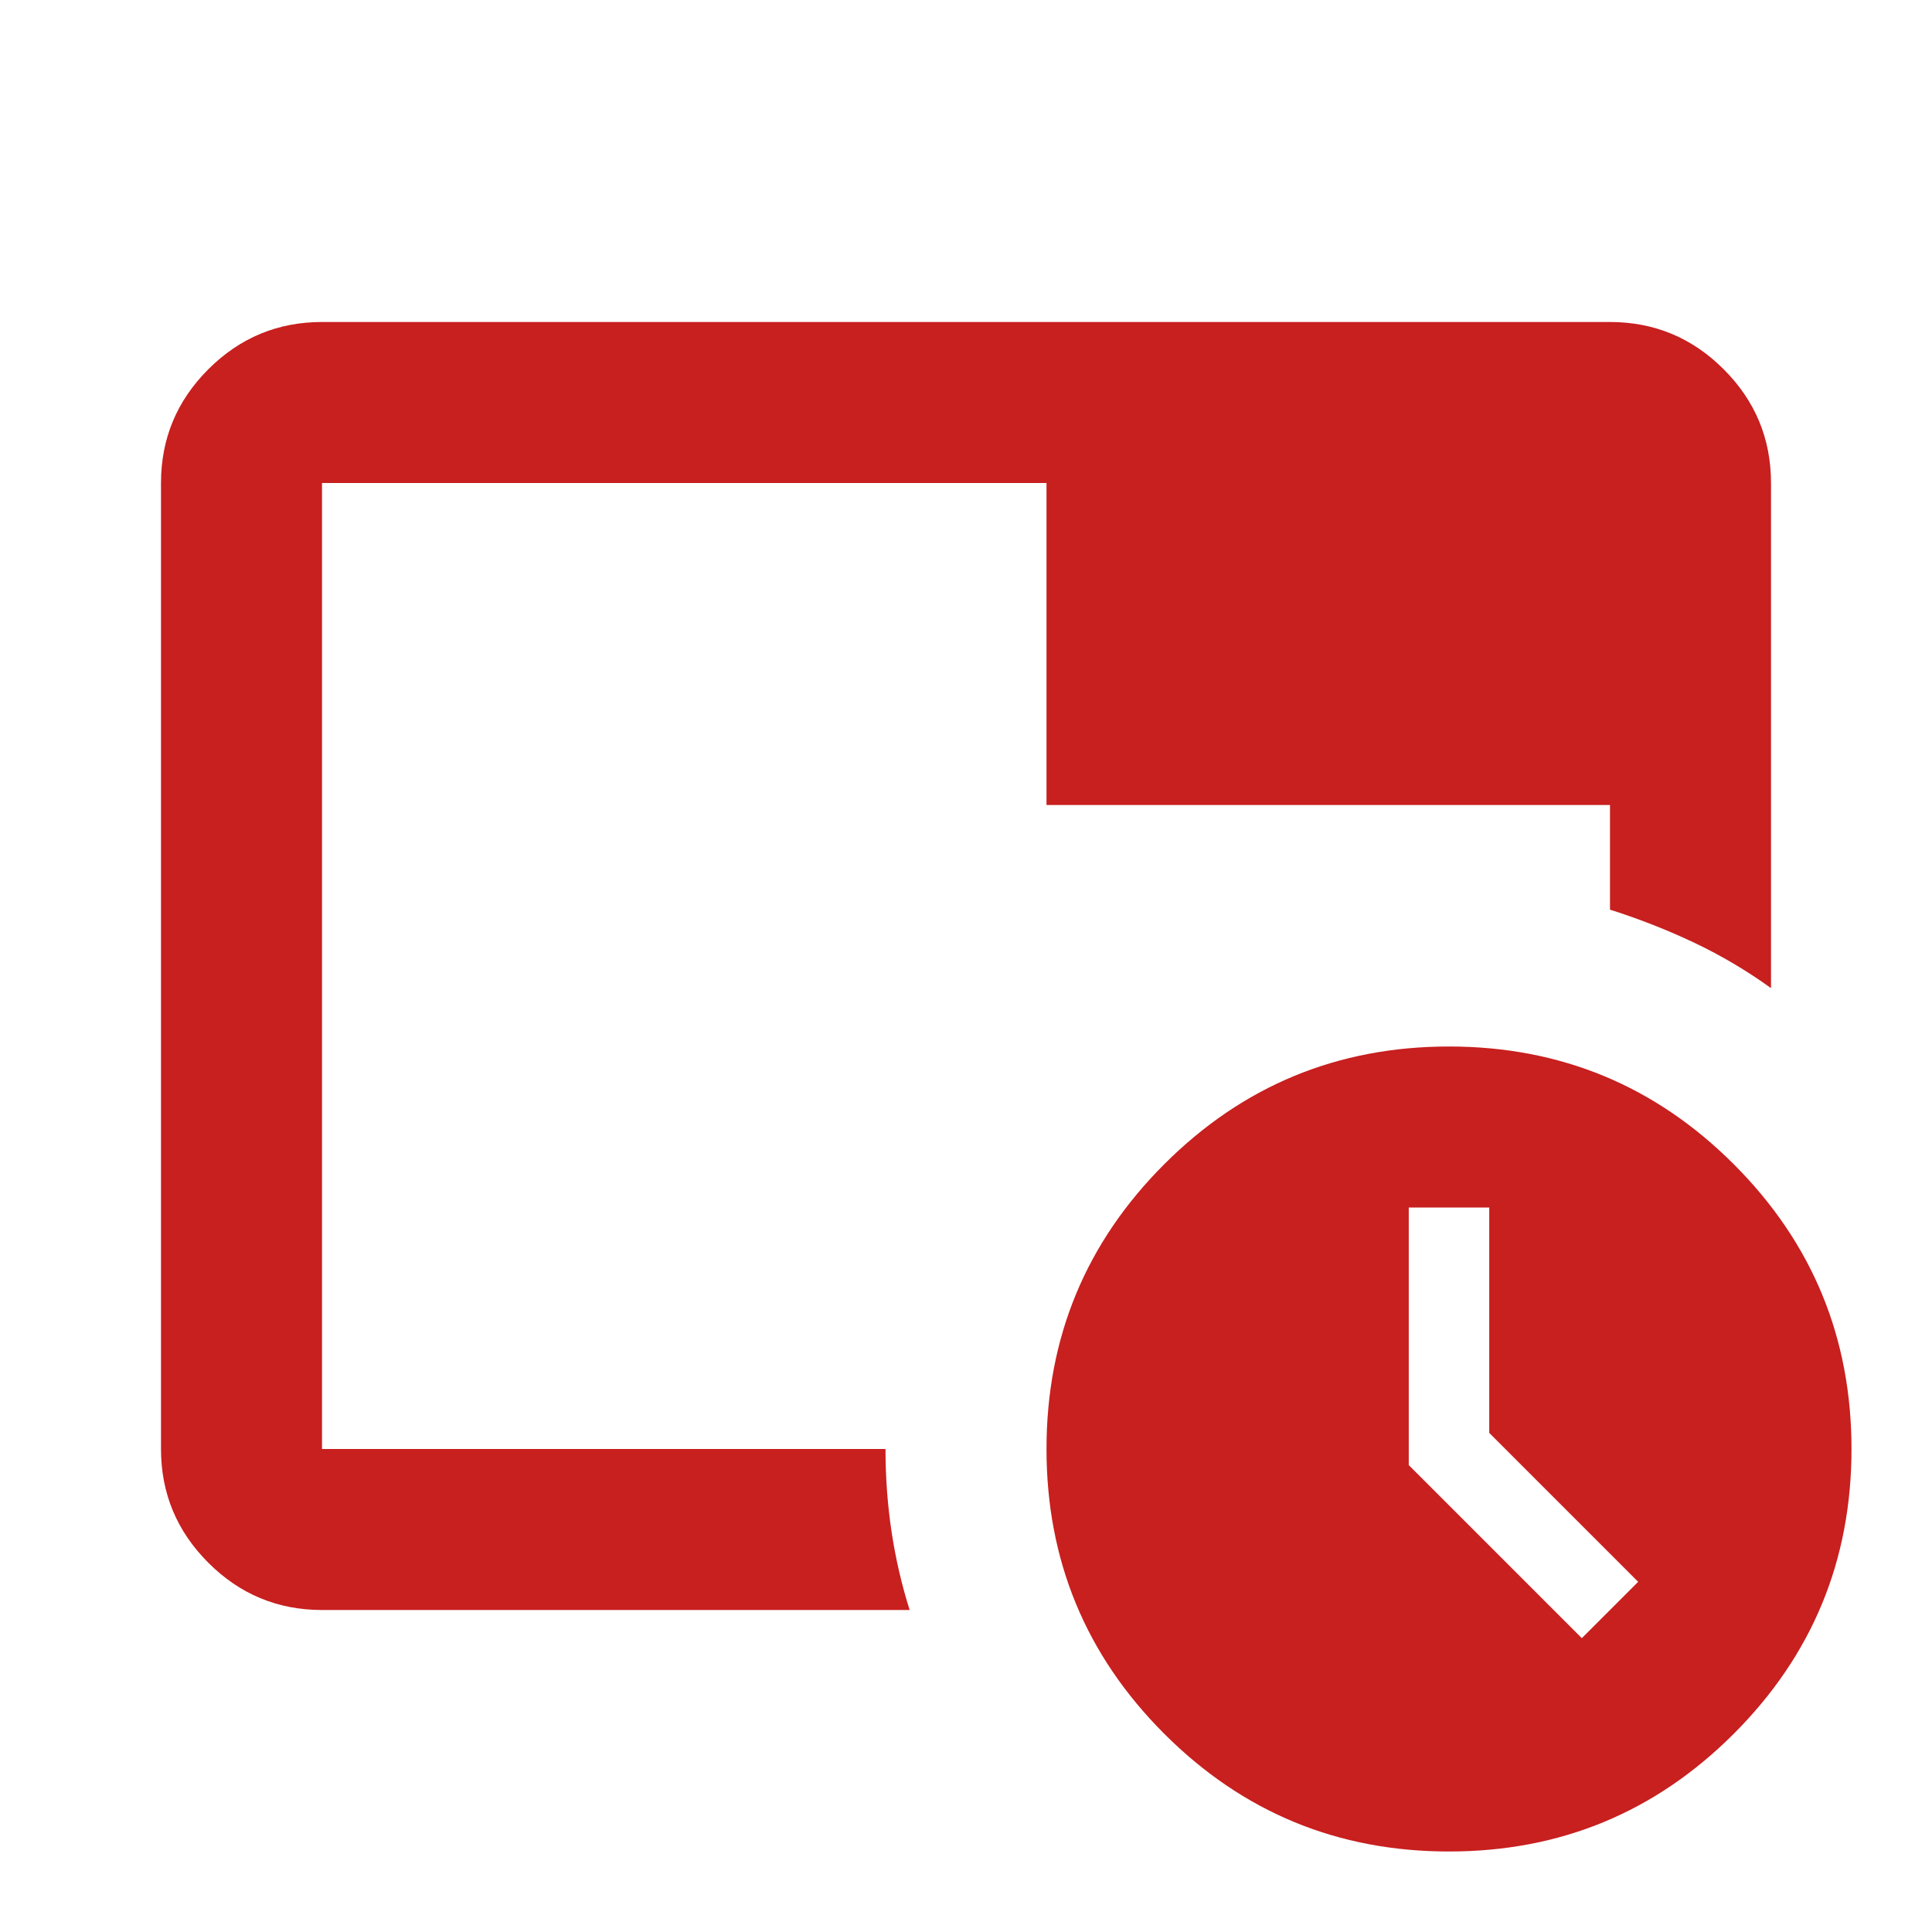
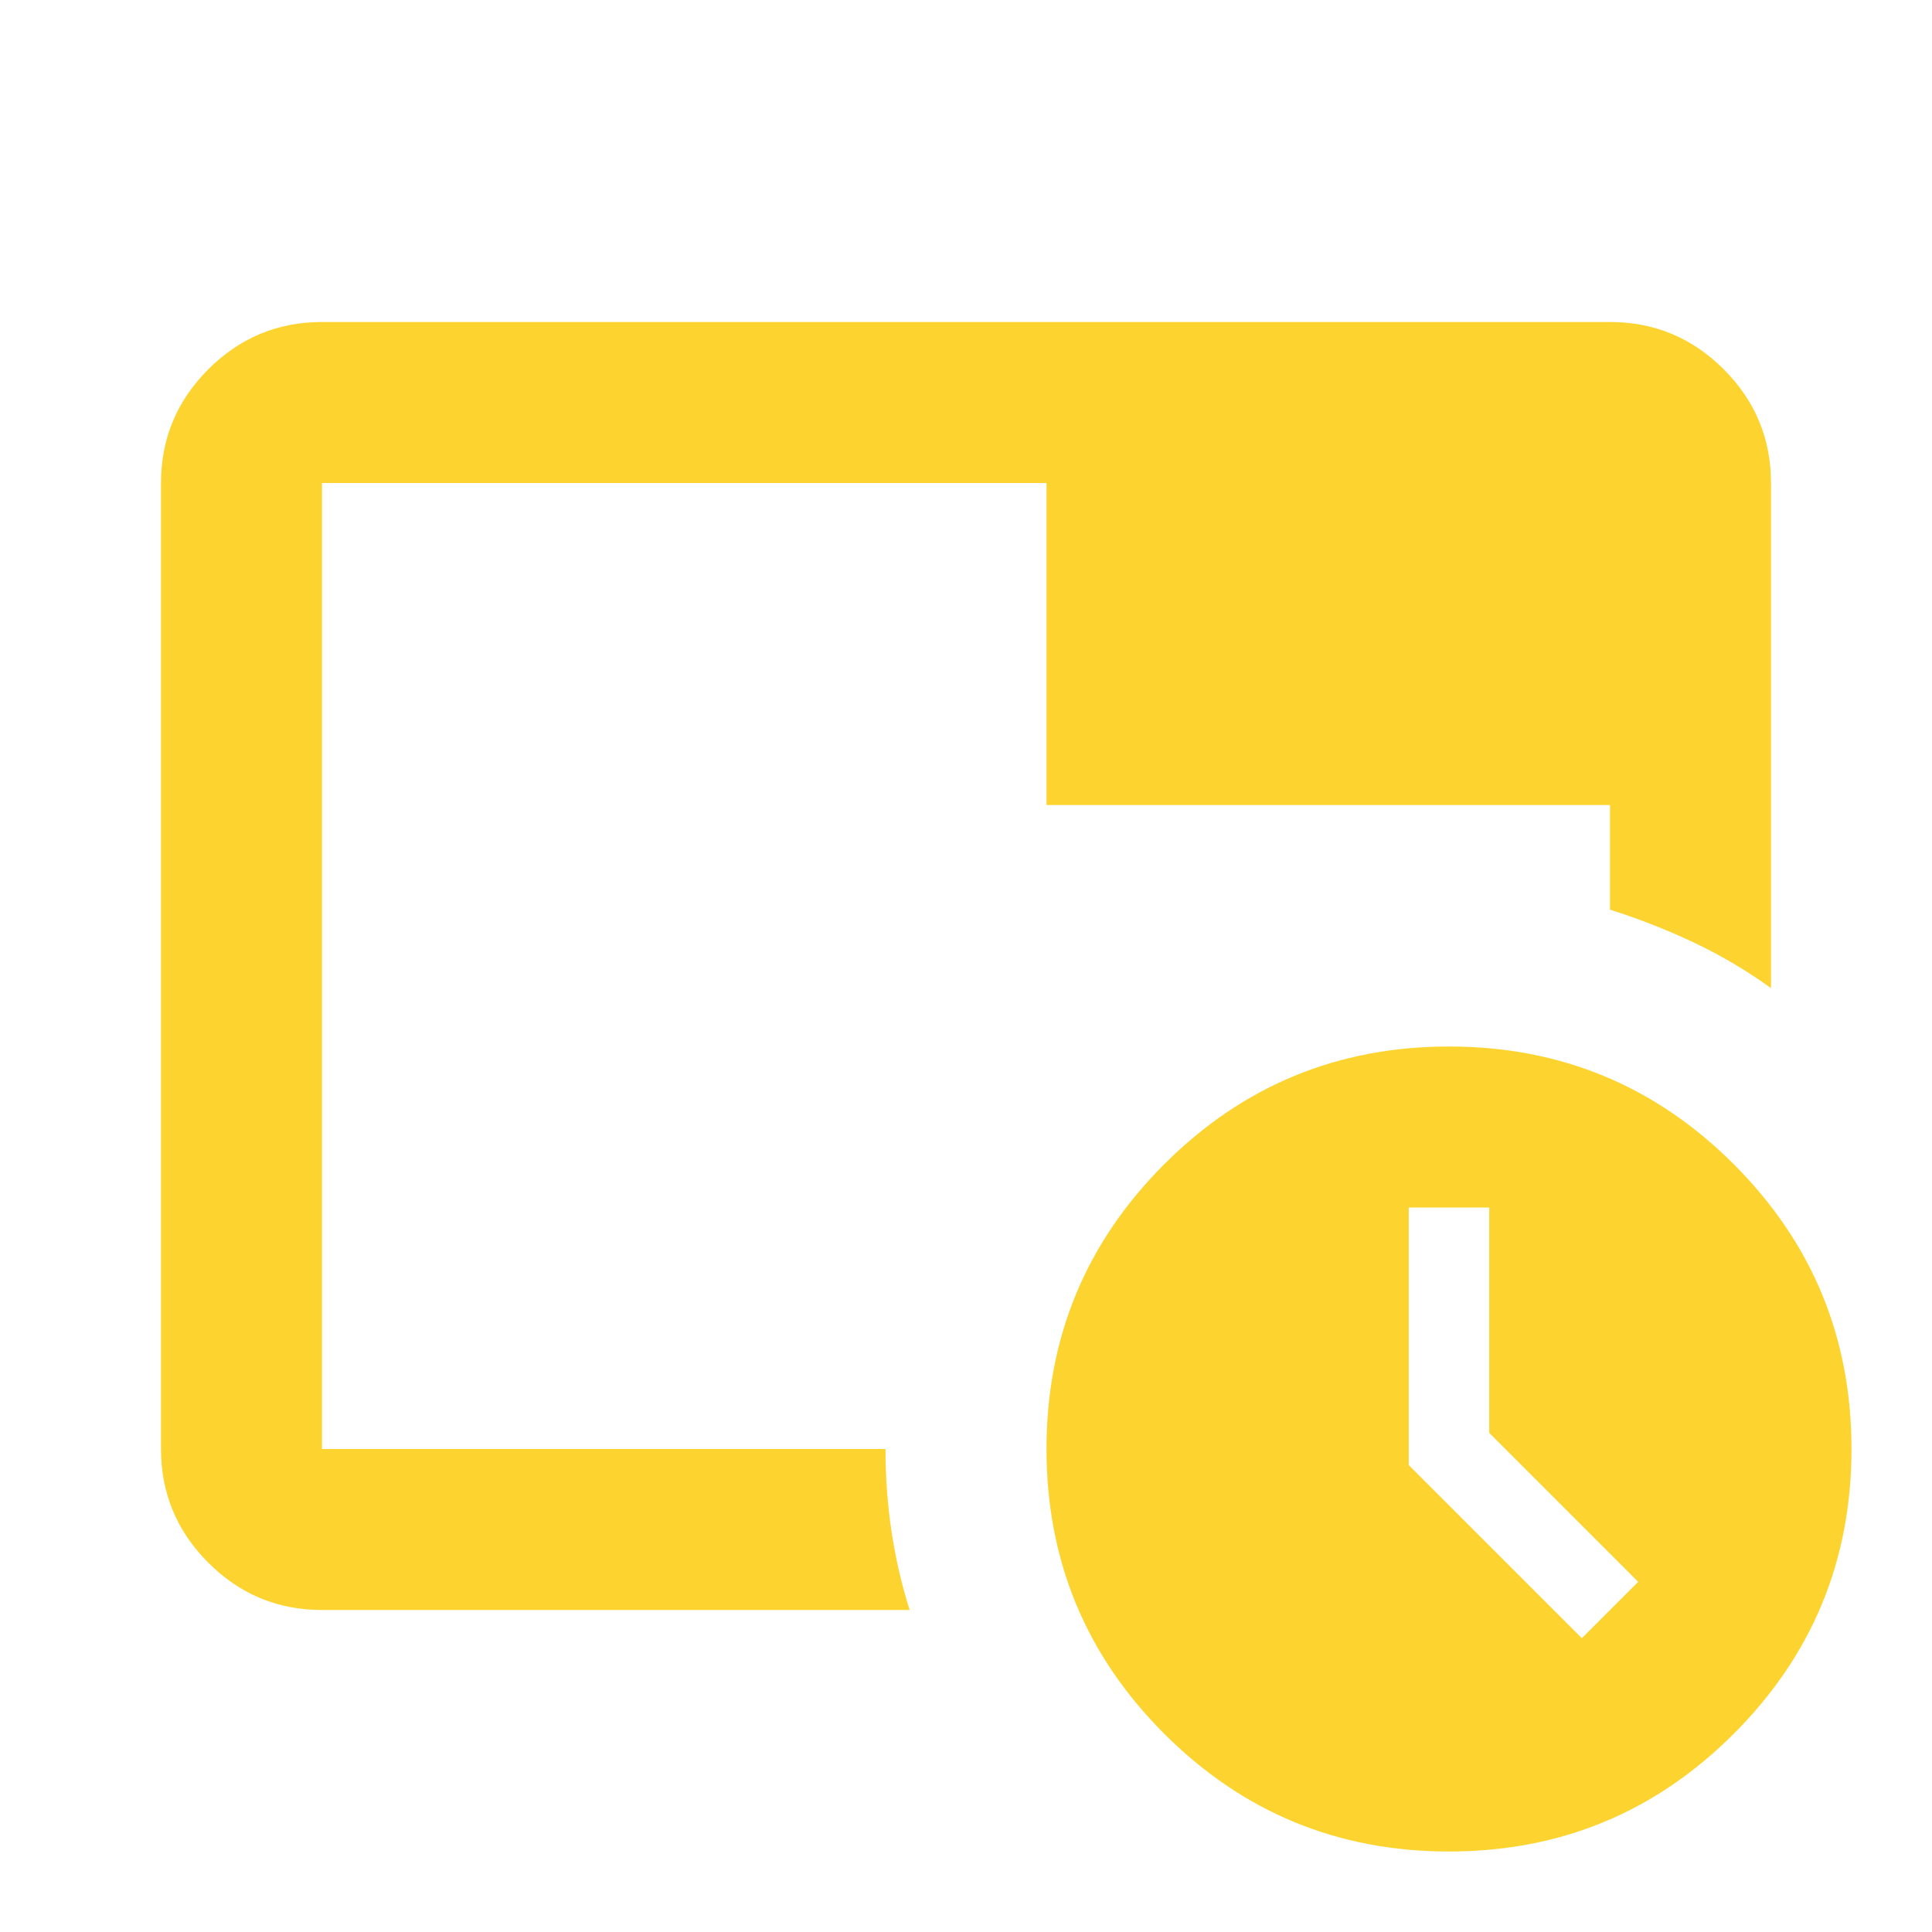
- <svg xmlns="http://www.w3.org/2000/svg" height="24px" viewBox="0 -960 960 960" width="24px" fill="#c81f1f">
+ <svg xmlns="http://www.w3.org/2000/svg" height="24px" viewBox="0 -960 960 960" width="24px" fill="#fdd42f">
  <path d="M720-40q-83 0-141.5-58.5T520-240q0-83 58.5-141.5T720-440q83 0 141.5 58.5T920-240q0 83-58.5 141.5T720-40Zm66-106 28-28-74-74v-112h-40v128l86 86ZM520-560h280v52q22 7 42 16.5t38 22.5v-251q0-33-23.5-56.5T800-800H160q-33 0-56.5 23.5T80-720v480q0 33 23.5 56.5T160-160h292q-6-19-9-39t-3-41H160v-480h360v160ZM160-240v-480 480Z" />
</svg>
